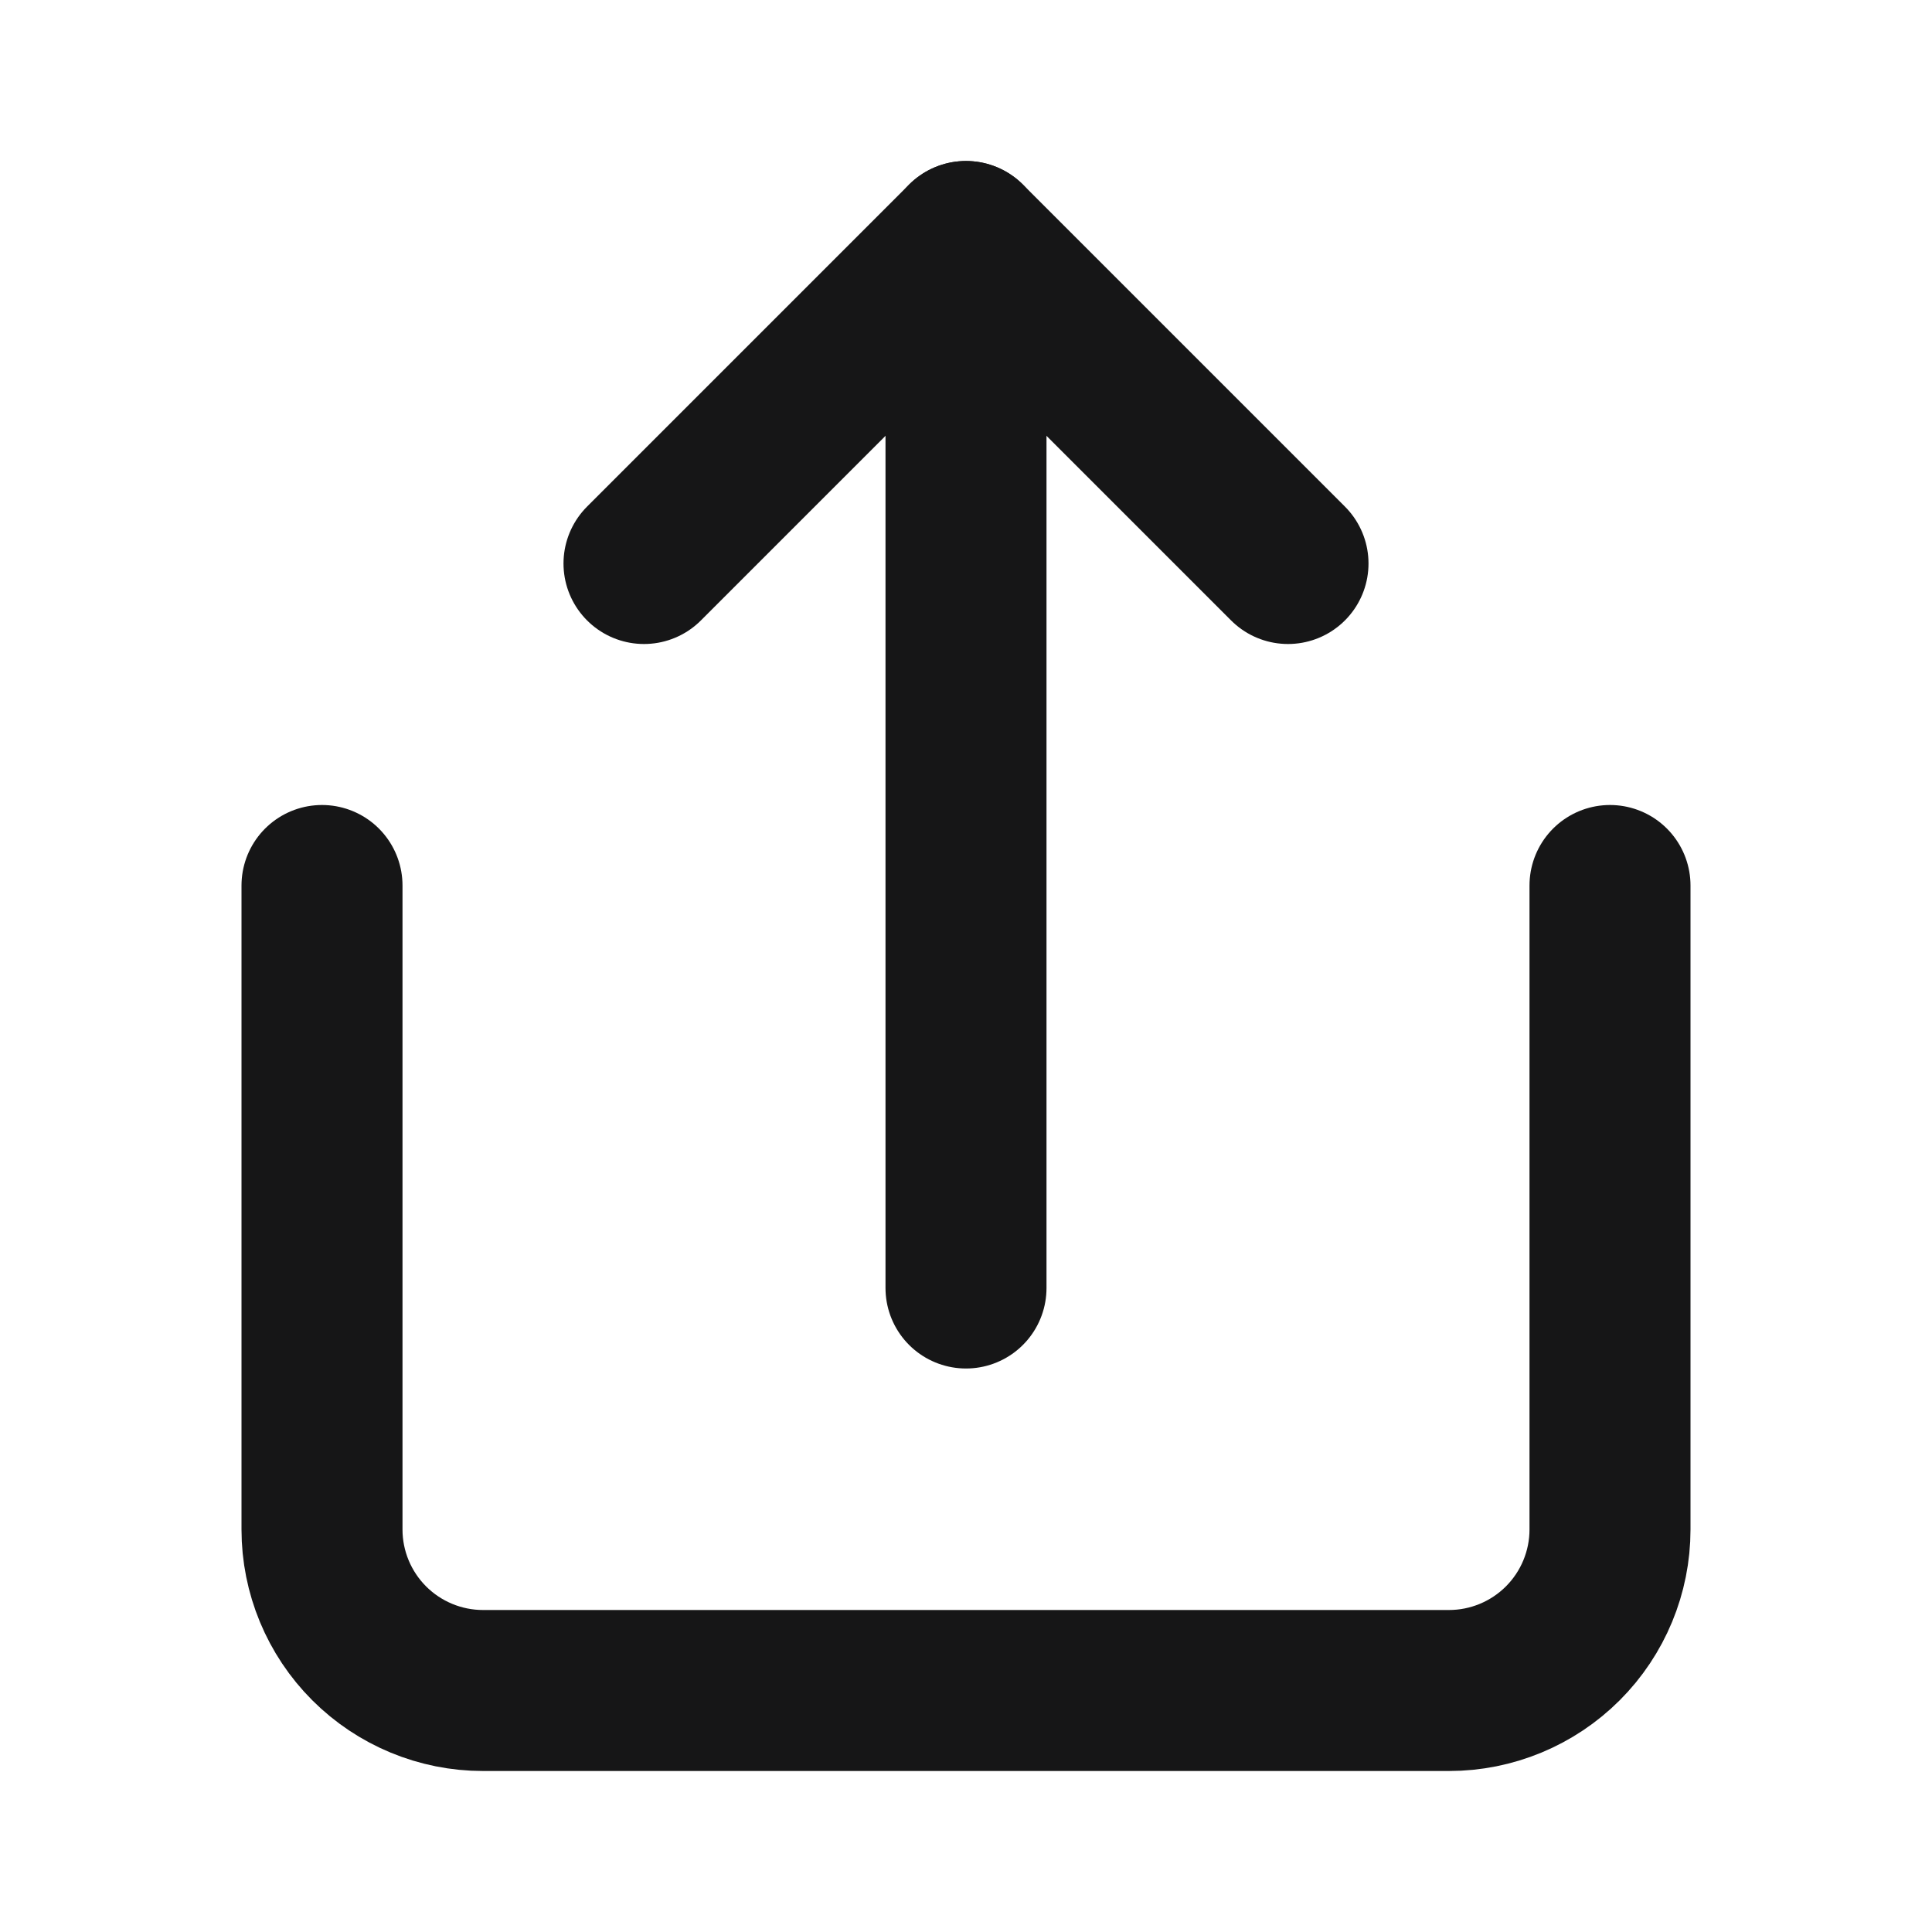
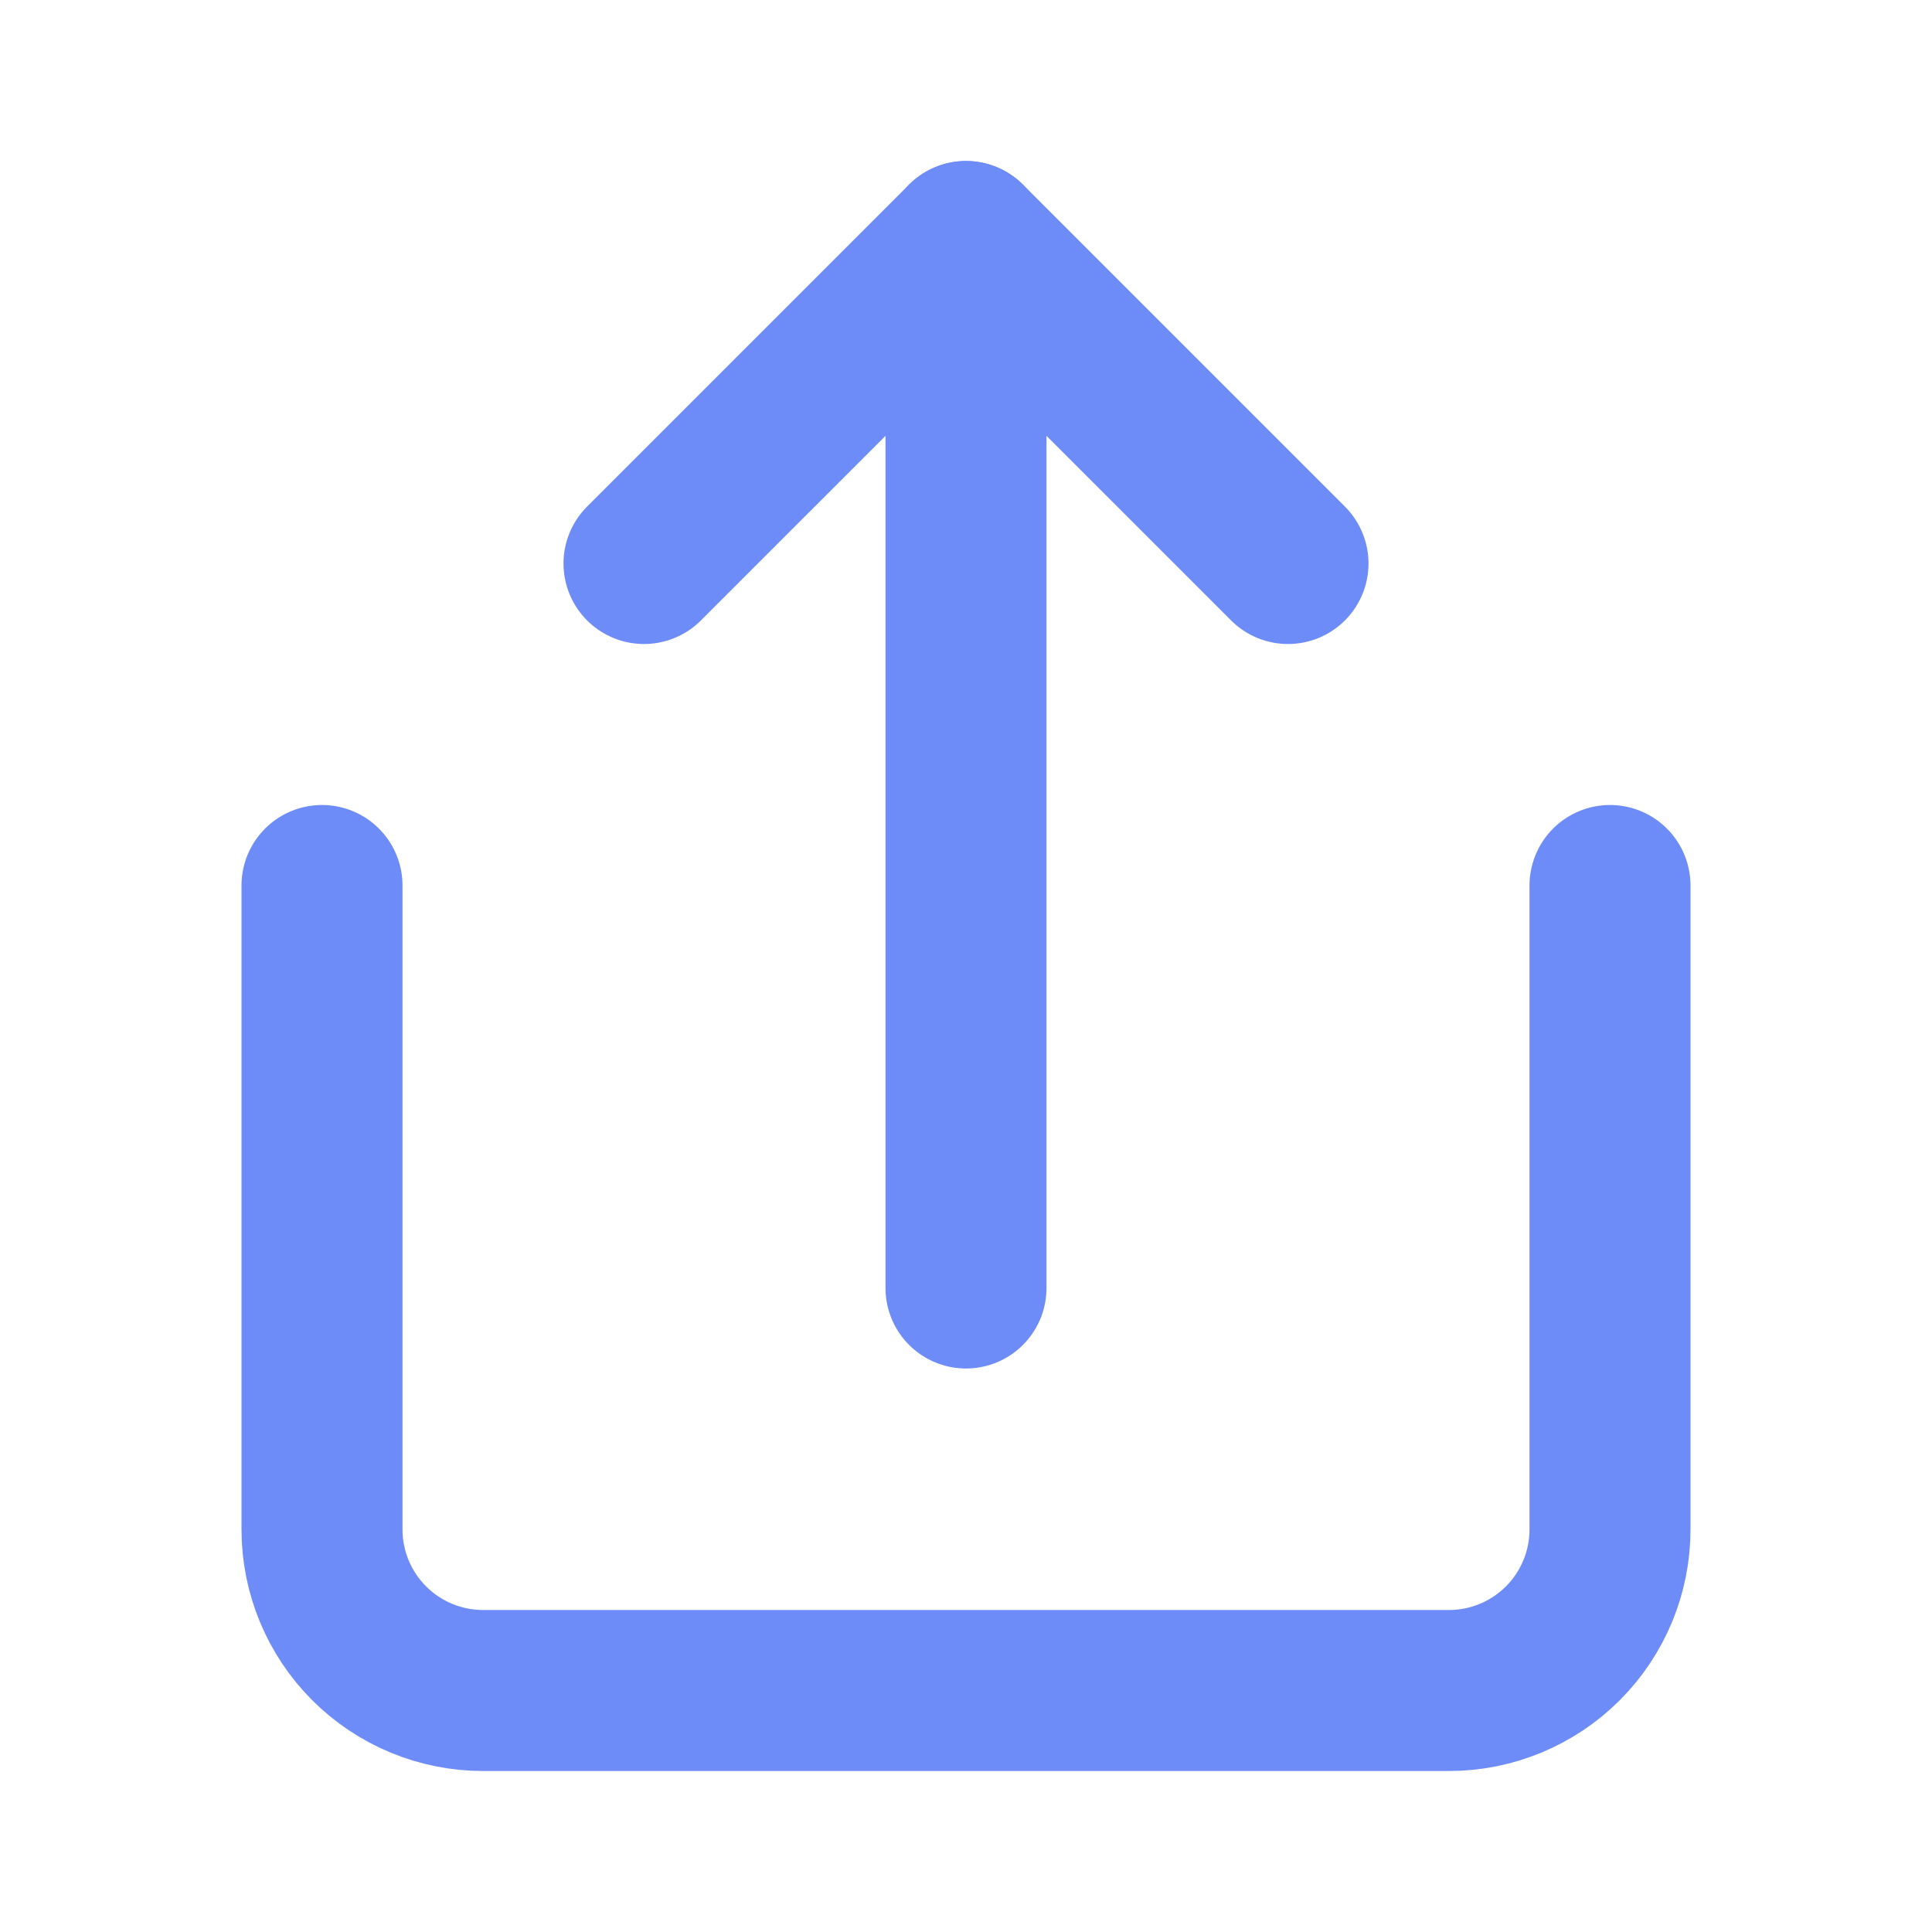
<svg xmlns="http://www.w3.org/2000/svg" width="24" height="24" viewBox="0 0 24 24" fill="none">
-   <path d="M4 11V19C4 19.53 4.211 20.039 4.586 20.414C4.961 20.789 5.47 21 6 21H18C18.53 21 19.039 20.789 19.414 20.414C19.789 20.039 20 19.53 20 19V11" stroke="#161617" stroke-width="2" stroke-linecap="round" stroke-linejoin="round" />
-   <path d="M16 7L12 3L8 7" stroke="#161617" stroke-width="2" stroke-linecap="round" stroke-linejoin="round" />
-   <path d="M12 3V16" stroke="#161617" stroke-width="2" stroke-linecap="round" stroke-linejoin="round" />
+   <path d="M4 11V19C4 19.53 4.211 20.039 4.586 20.414C4.961 20.789 5.47 21 6 21H18C18.53 21 19.039 20.789 19.414 20.414C19.789 20.039 20 19.53 20 19V11" stroke="#6D8CF7" stroke-width="2" stroke-linecap="round" stroke-linejoin="round" />
+   <path d="M16 7L12 3L8 7" stroke="#6D8CF7" stroke-width="2" stroke-linecap="round" stroke-linejoin="round" />
+   <path d="M12 3V16" stroke="#6D8CF7" stroke-width="2" stroke-linecap="round" stroke-linejoin="round" />
</svg>
